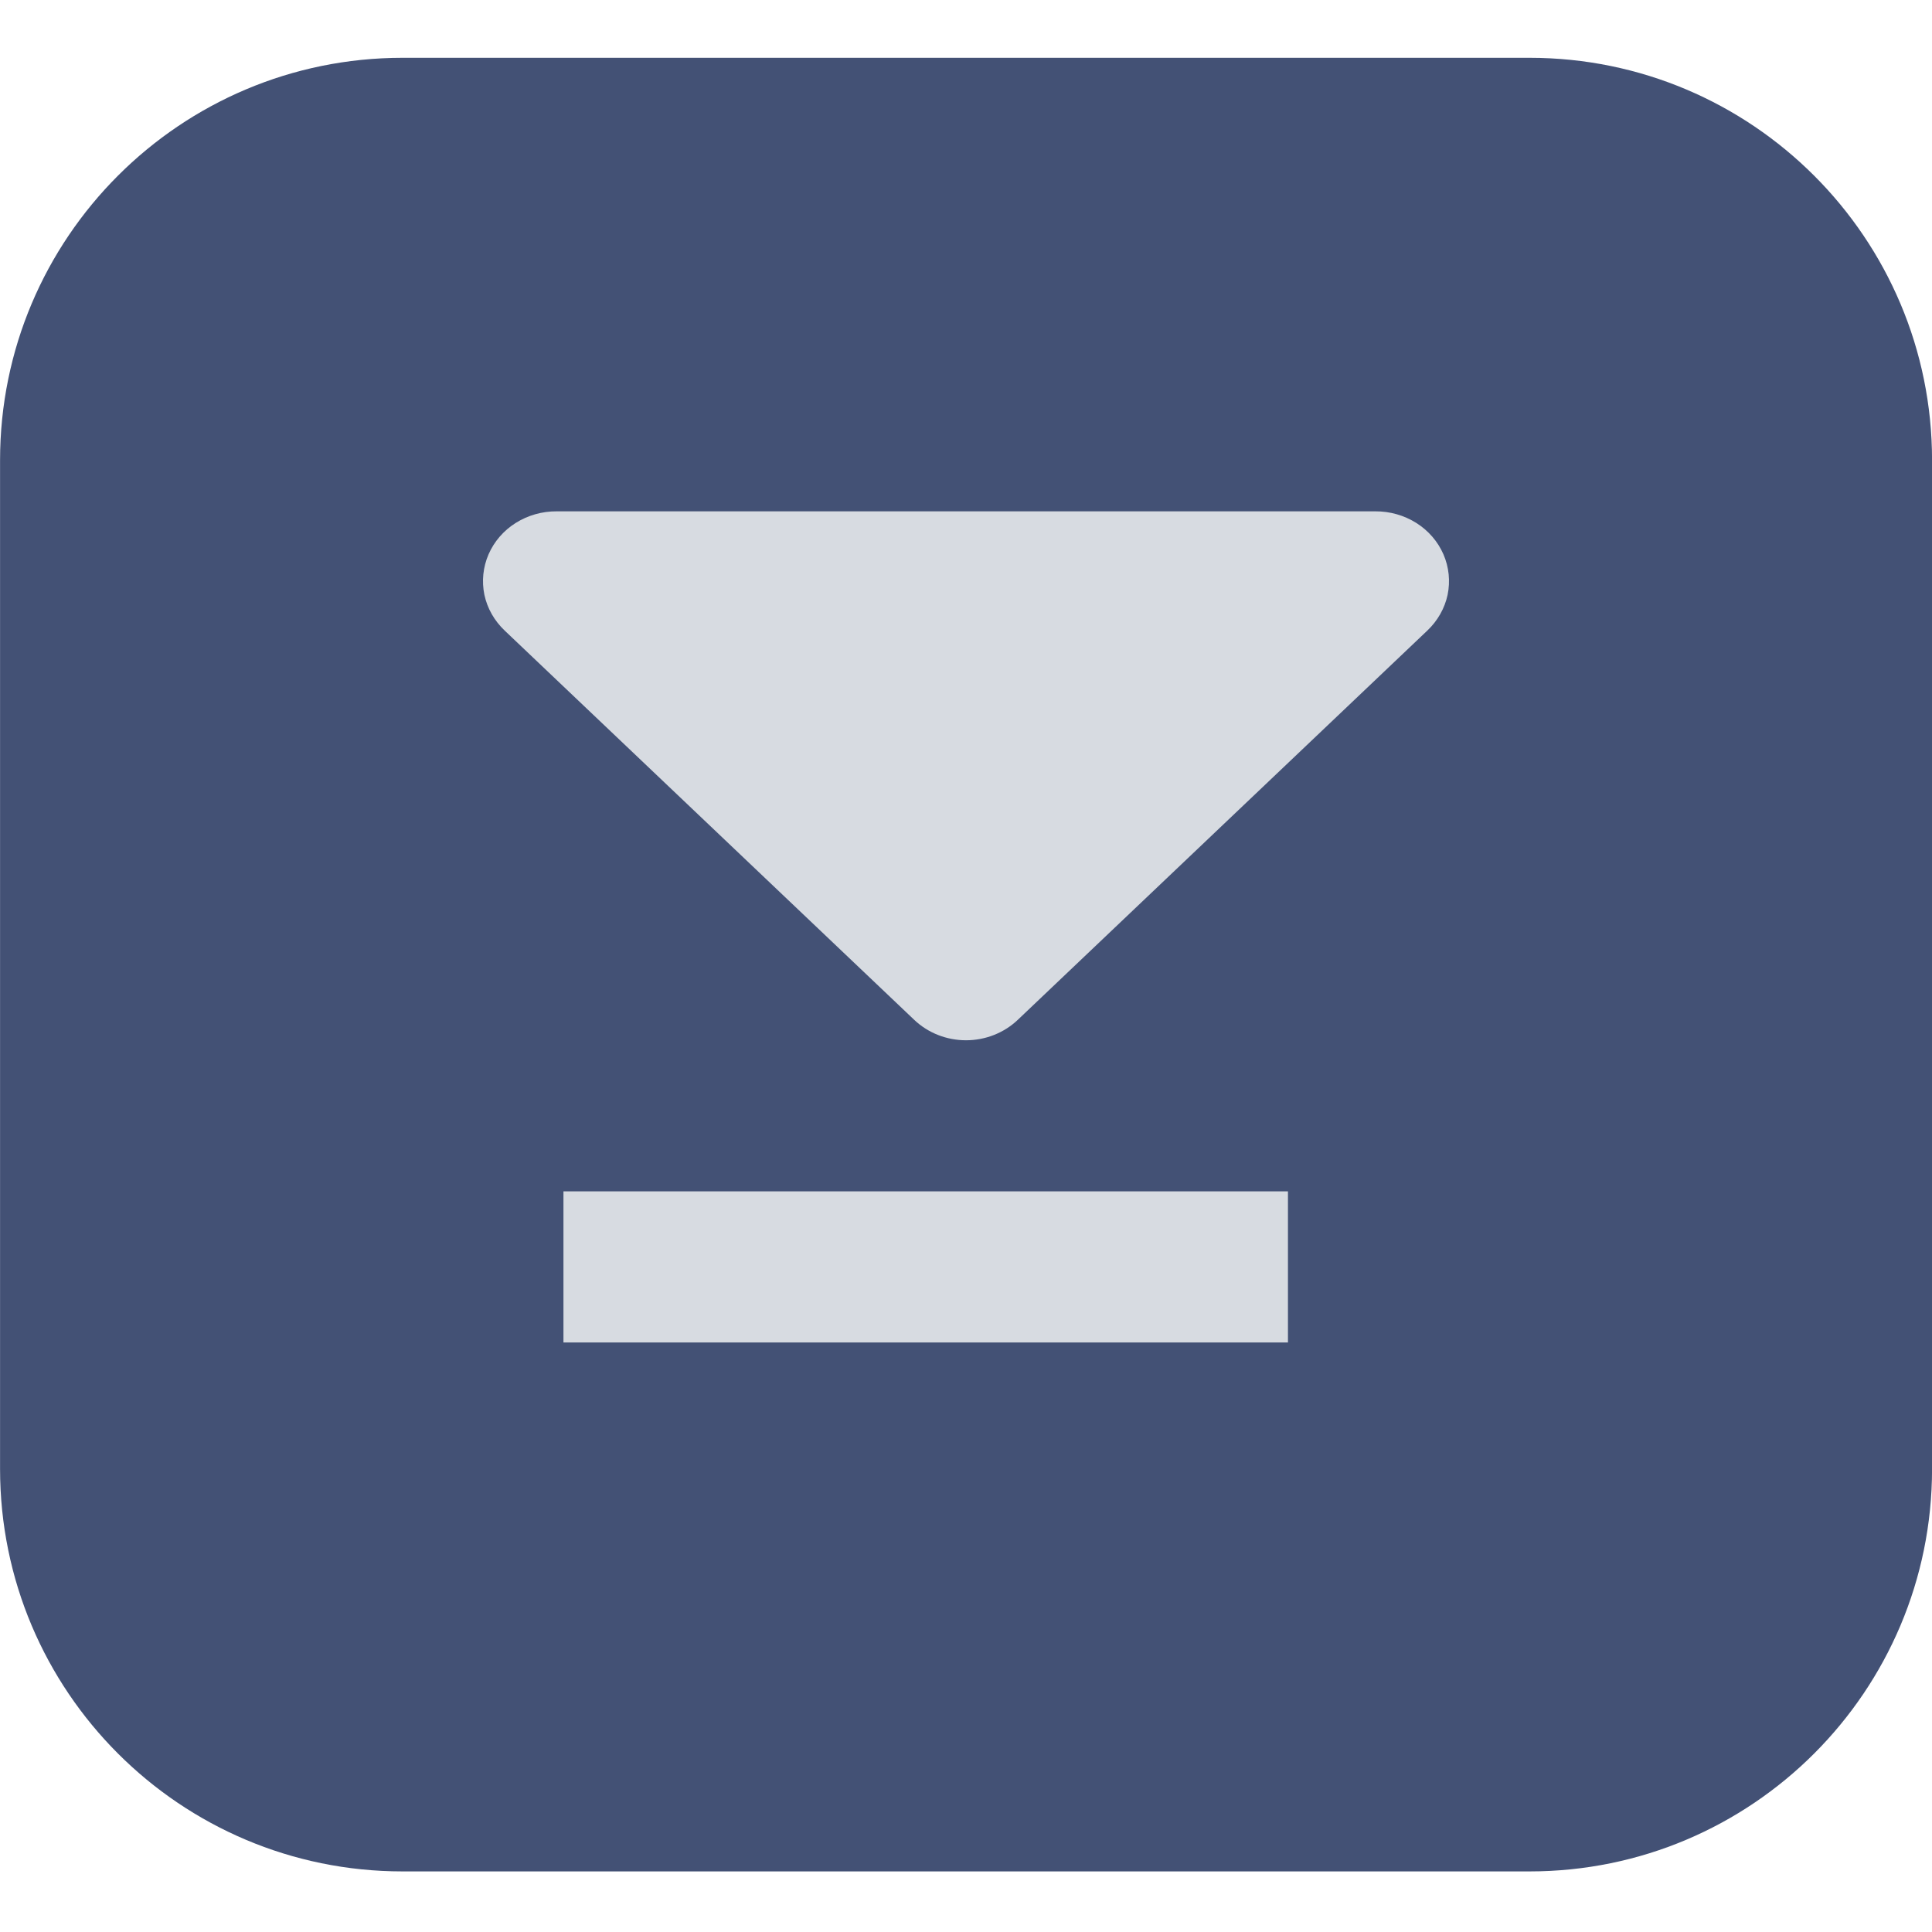
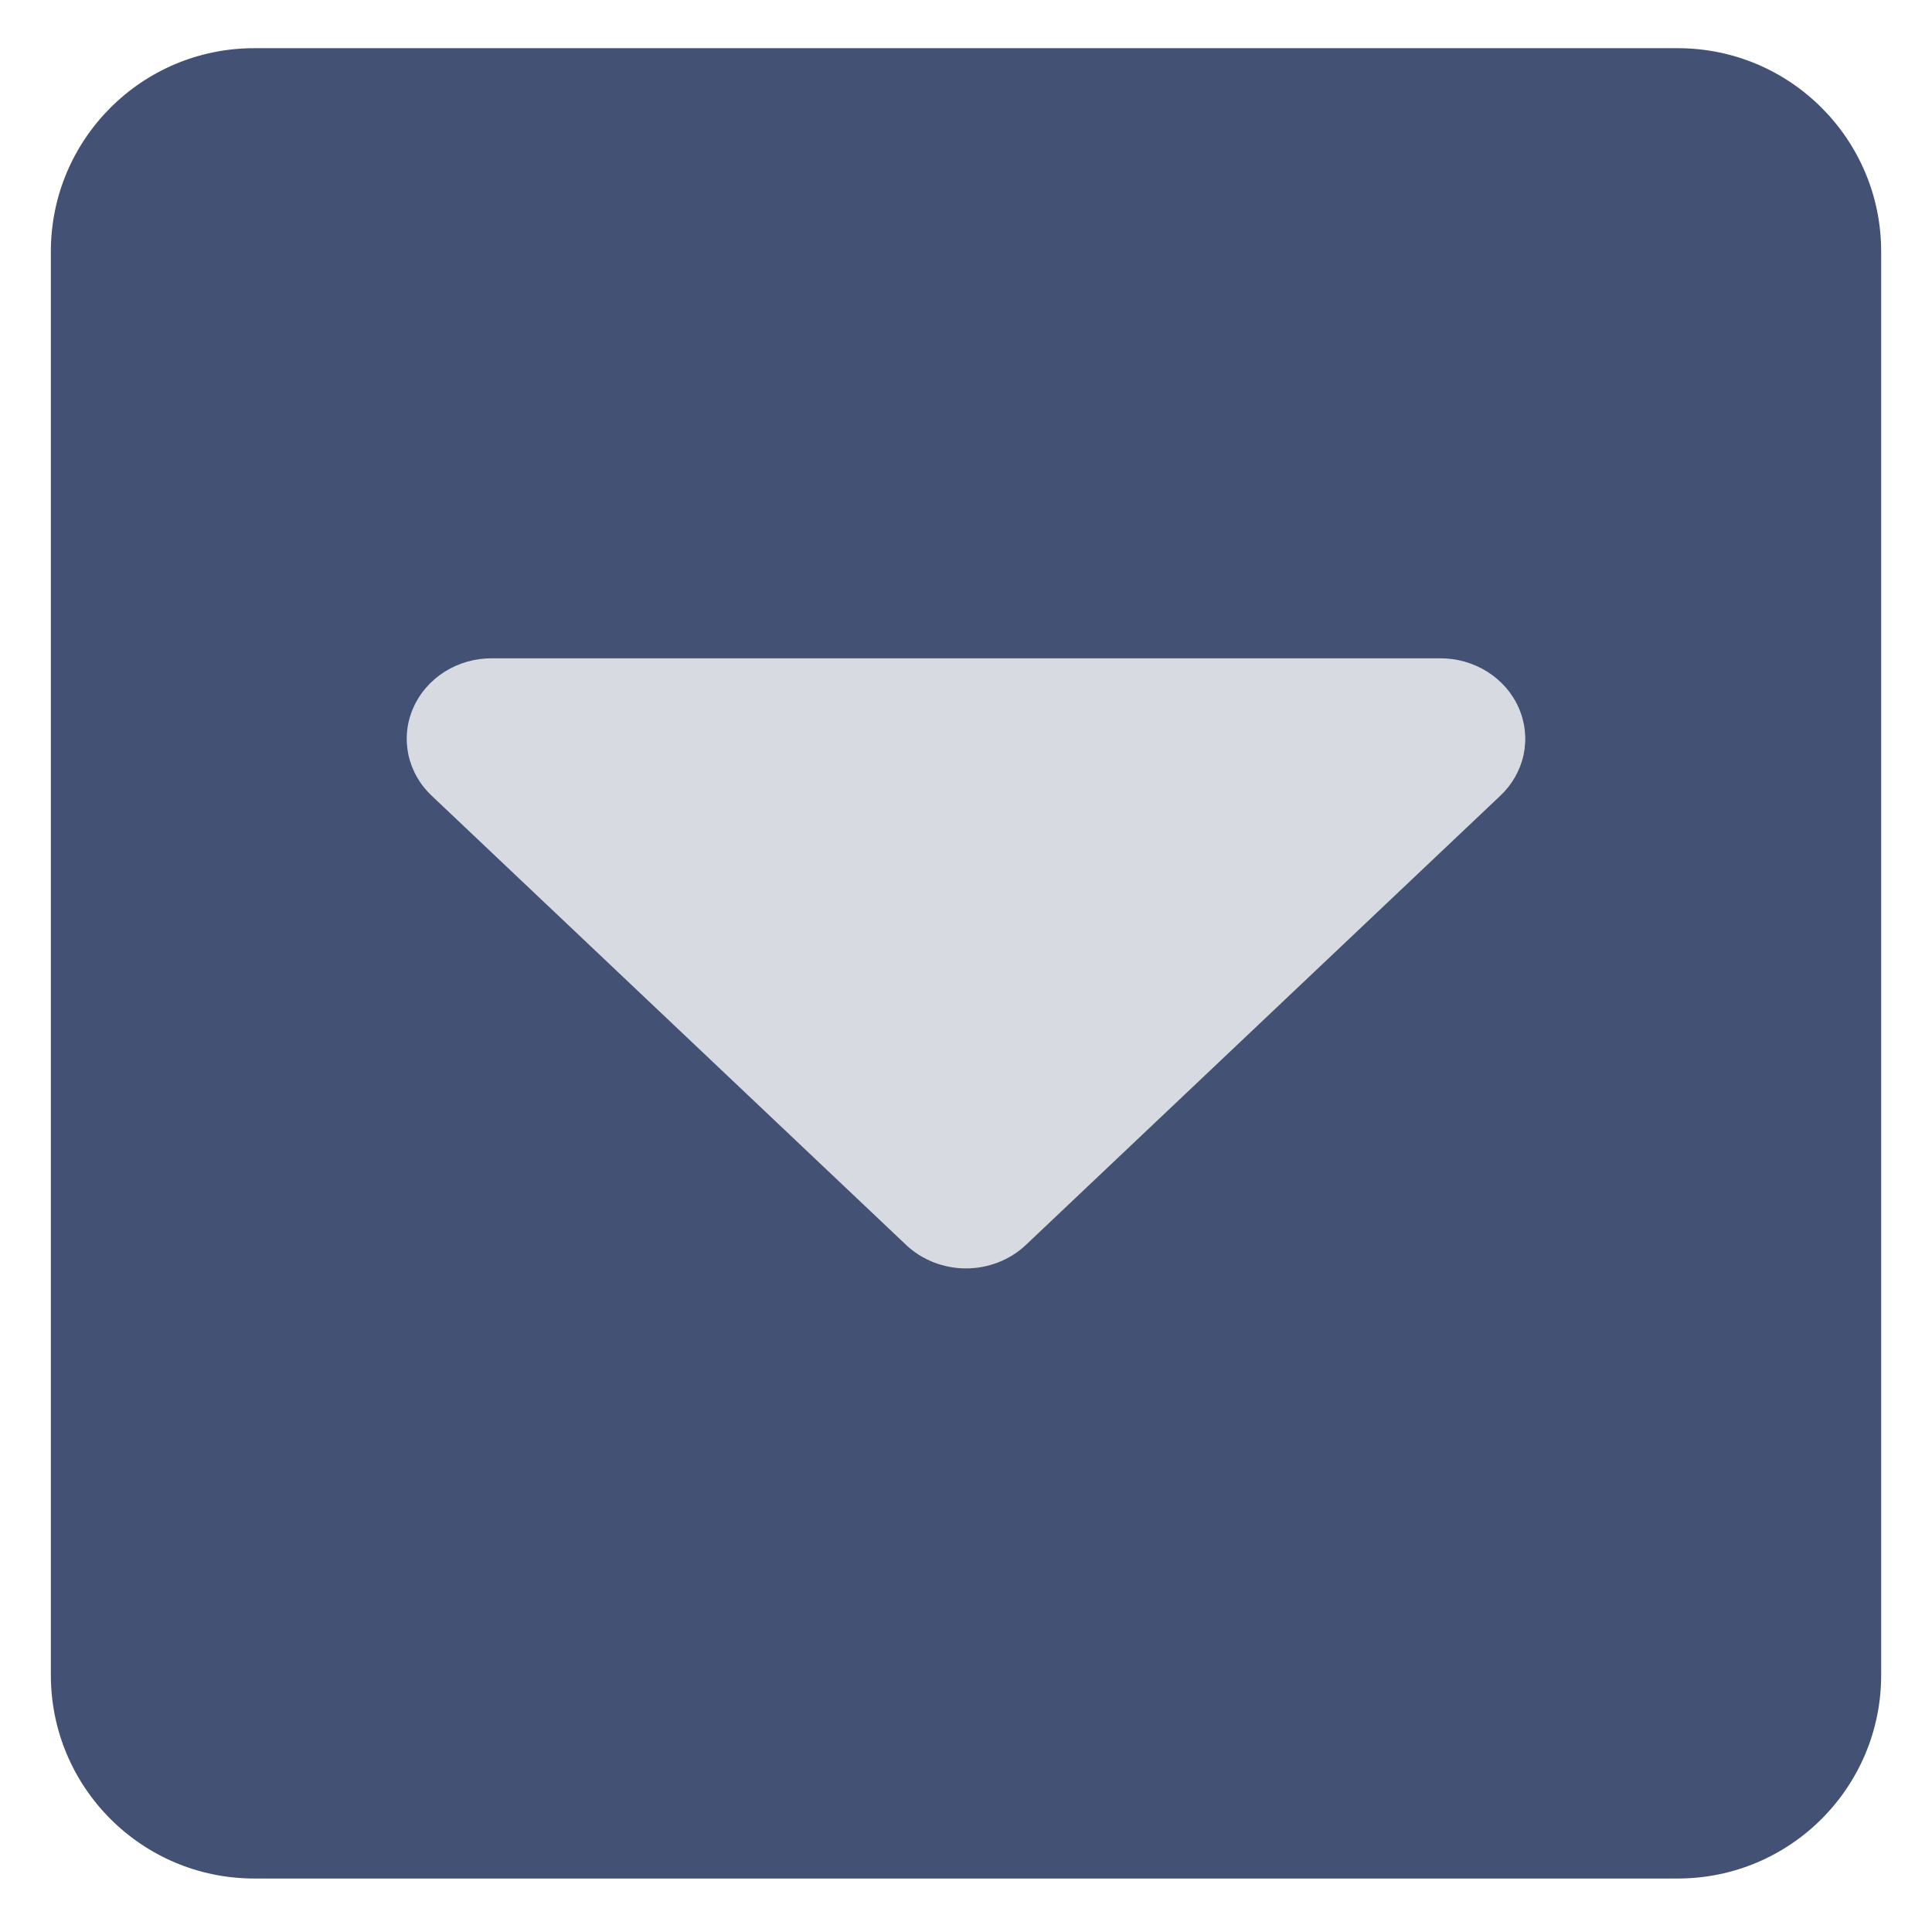
- <svg xmlns="http://www.w3.org/2000/svg" width="18" height="18" viewBox="0 0 18 18" fill="none">
-   <rect y="17.436" width="16.897" height="18" rx="3.75" transform="rotate(-90 0 17.4355)" fill="#435175" />
-   <path d="M12.813 4.764L5.187 4.764C5.051 4.763 4.918 4.801 4.805 4.872C4.692 4.943 4.604 5.045 4.552 5.164C4.5 5.284 4.487 5.415 4.513 5.542C4.54 5.668 4.606 5.784 4.702 5.875L8.519 9.503C8.647 9.624 8.82 9.692 9 9.692C9.18 9.692 9.353 9.624 9.481 9.503L13.298 5.875C13.394 5.784 13.46 5.668 13.487 5.542C13.513 5.415 13.5 5.284 13.448 5.164C13.396 5.045 13.308 4.943 13.195 4.872C13.082 4.801 12.949 4.763 12.813 4.764Z" fill="#D7DBE1" />
-   <rect x="12" y="11.1" width="1.408" height="6.75" transform="rotate(90 12 11.0996)" fill="#D7DBE1" />
+ <svg xmlns="http://www.w3.org/2000/svg" width="19" height="19" viewBox="0 0 19 19" fill="none">
+   <rect x="0.5" y="18.474" width="18" height="18" rx="2" transform="rotate(-90 0.5 18.4739)" fill="#435175" />
+   <path d="M14.161 6.474L4.839 6.474C4.674 6.473 4.511 6.519 4.373 6.606C4.235 6.693 4.127 6.817 4.064 6.962C4 7.107 3.984 7.267 4.016 7.421C4.049 7.575 4.129 7.717 4.247 7.827L8.912 12.244C9.068 12.391 9.28 12.474 9.5 12.474C9.72 12.474 9.932 12.391 10.088 12.244L14.753 7.827C14.871 7.717 14.951 7.575 14.984 7.421C15.016 7.267 15 7.107 14.936 6.962C14.873 6.817 14.765 6.693 14.627 6.606C14.489 6.519 14.326 6.473 14.161 6.474Z" fill="#D7DBE1" />
</svg>
